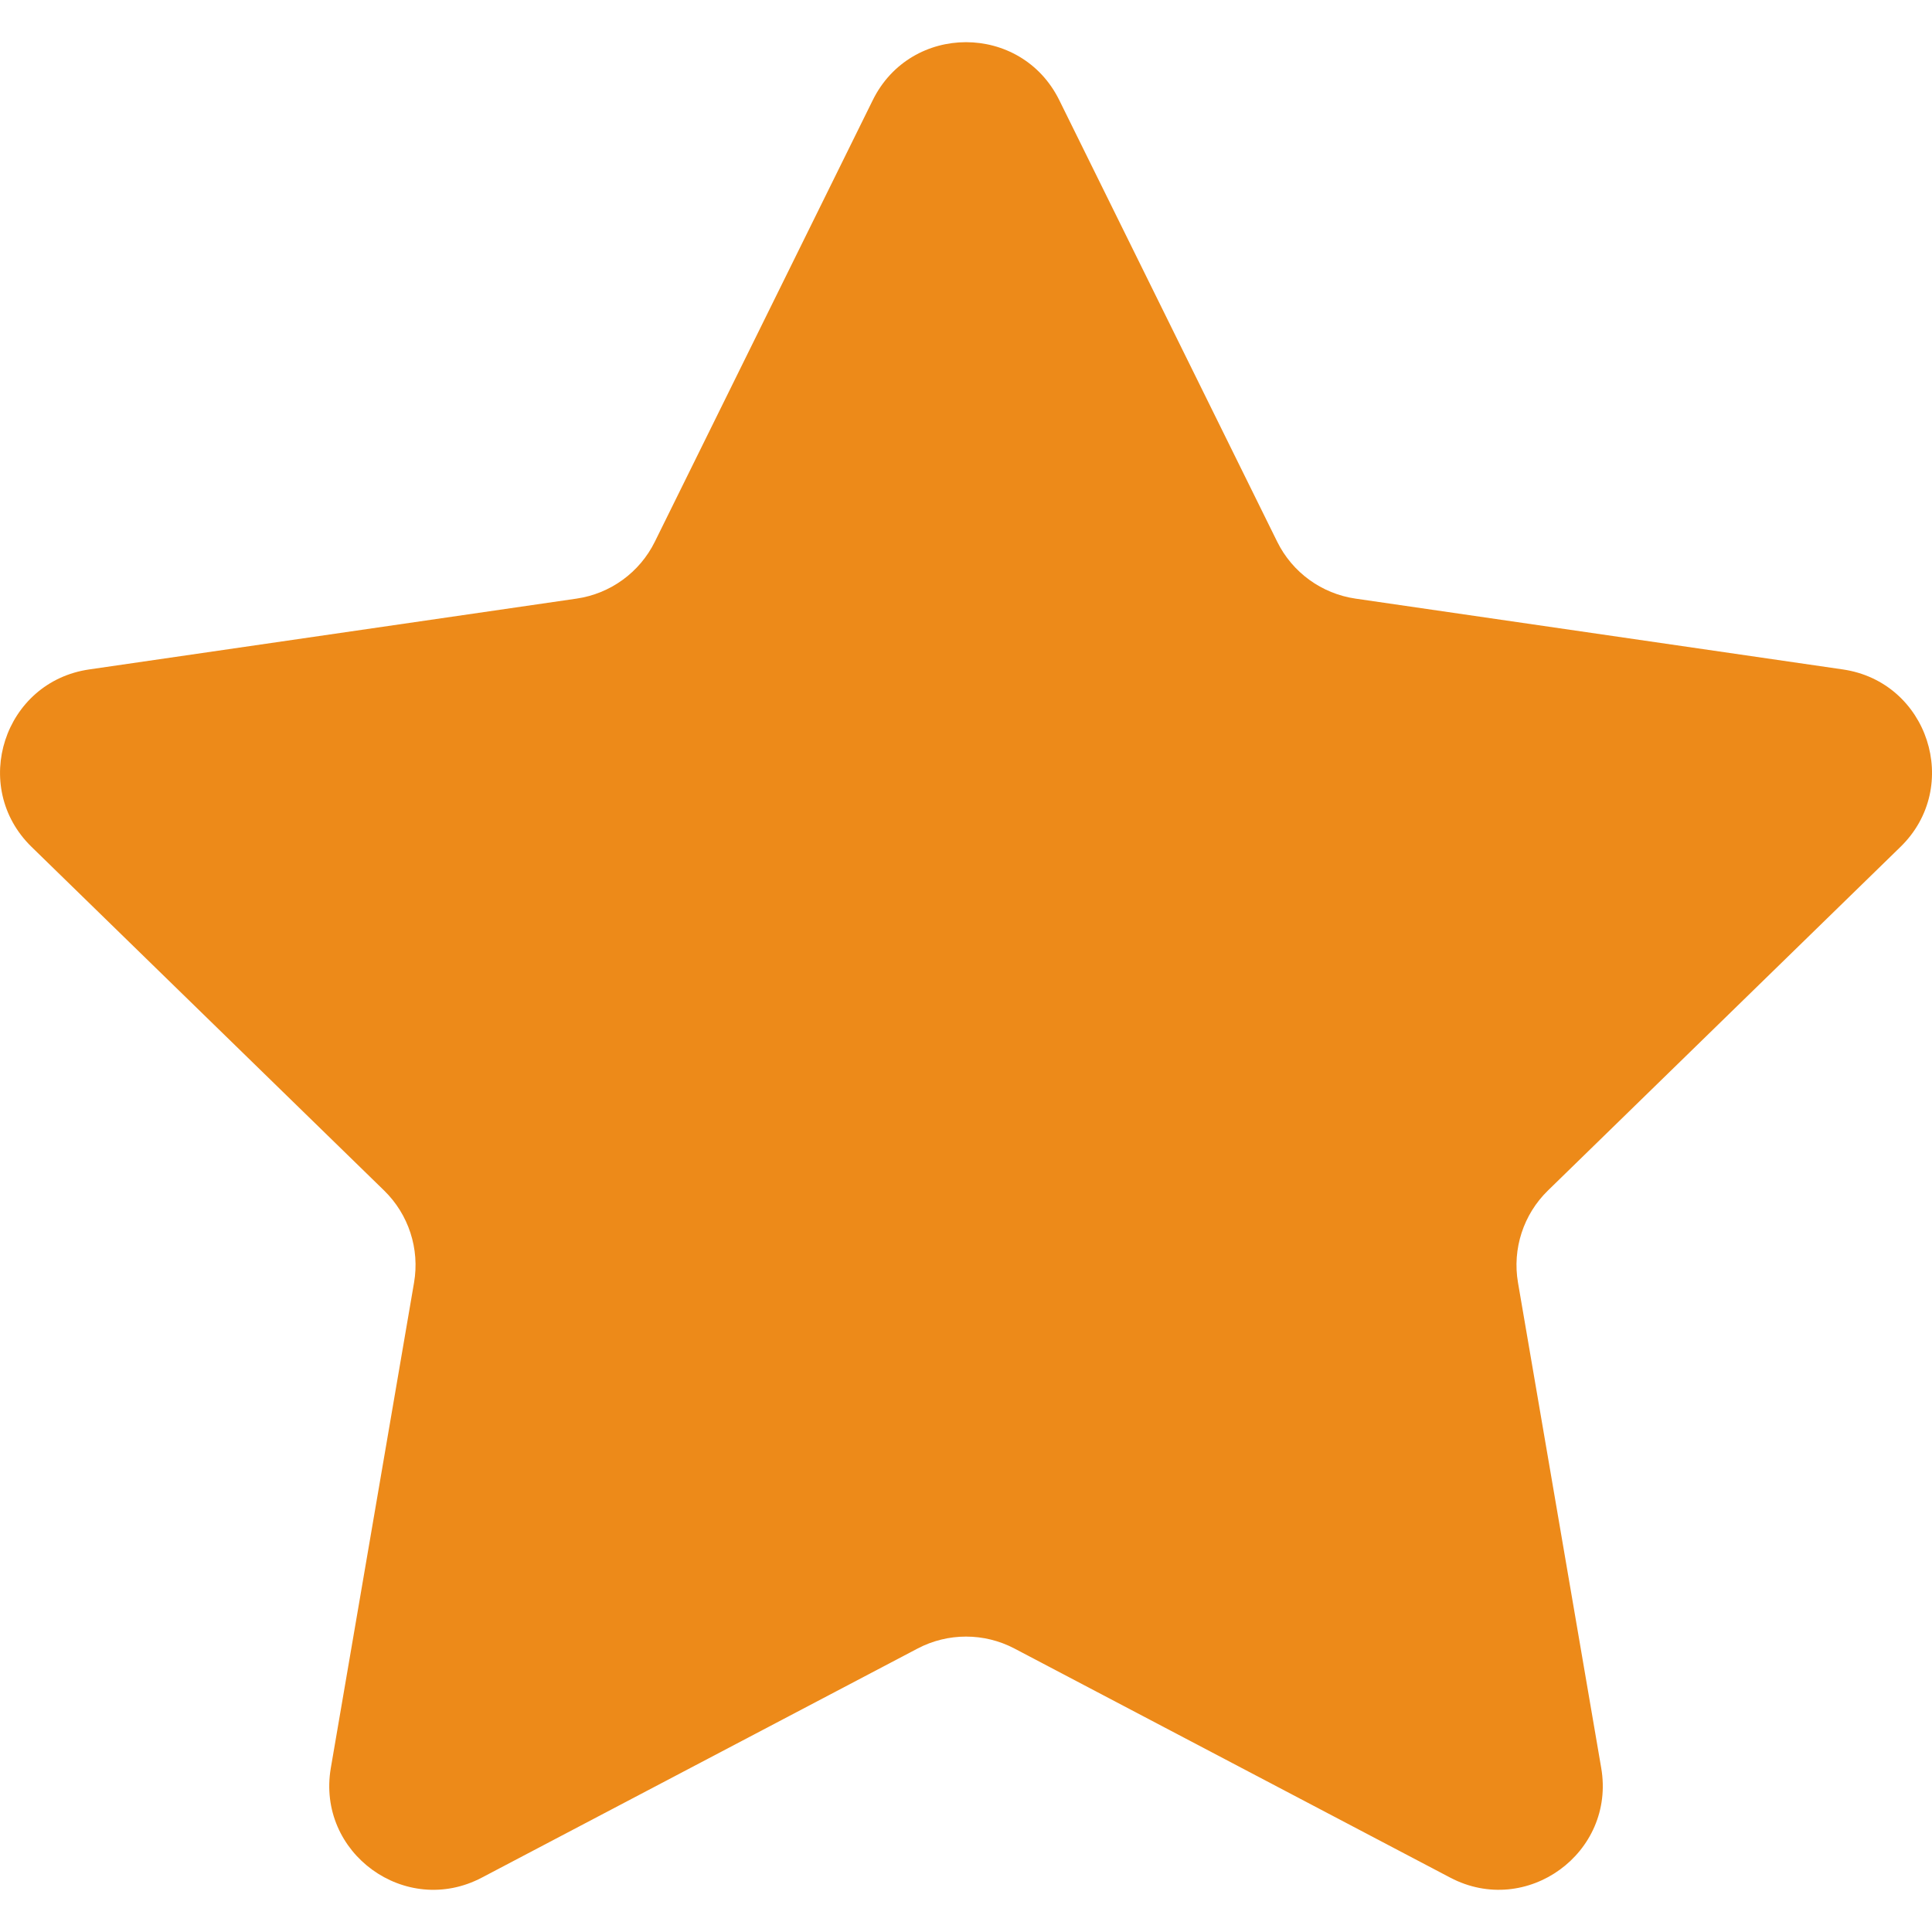
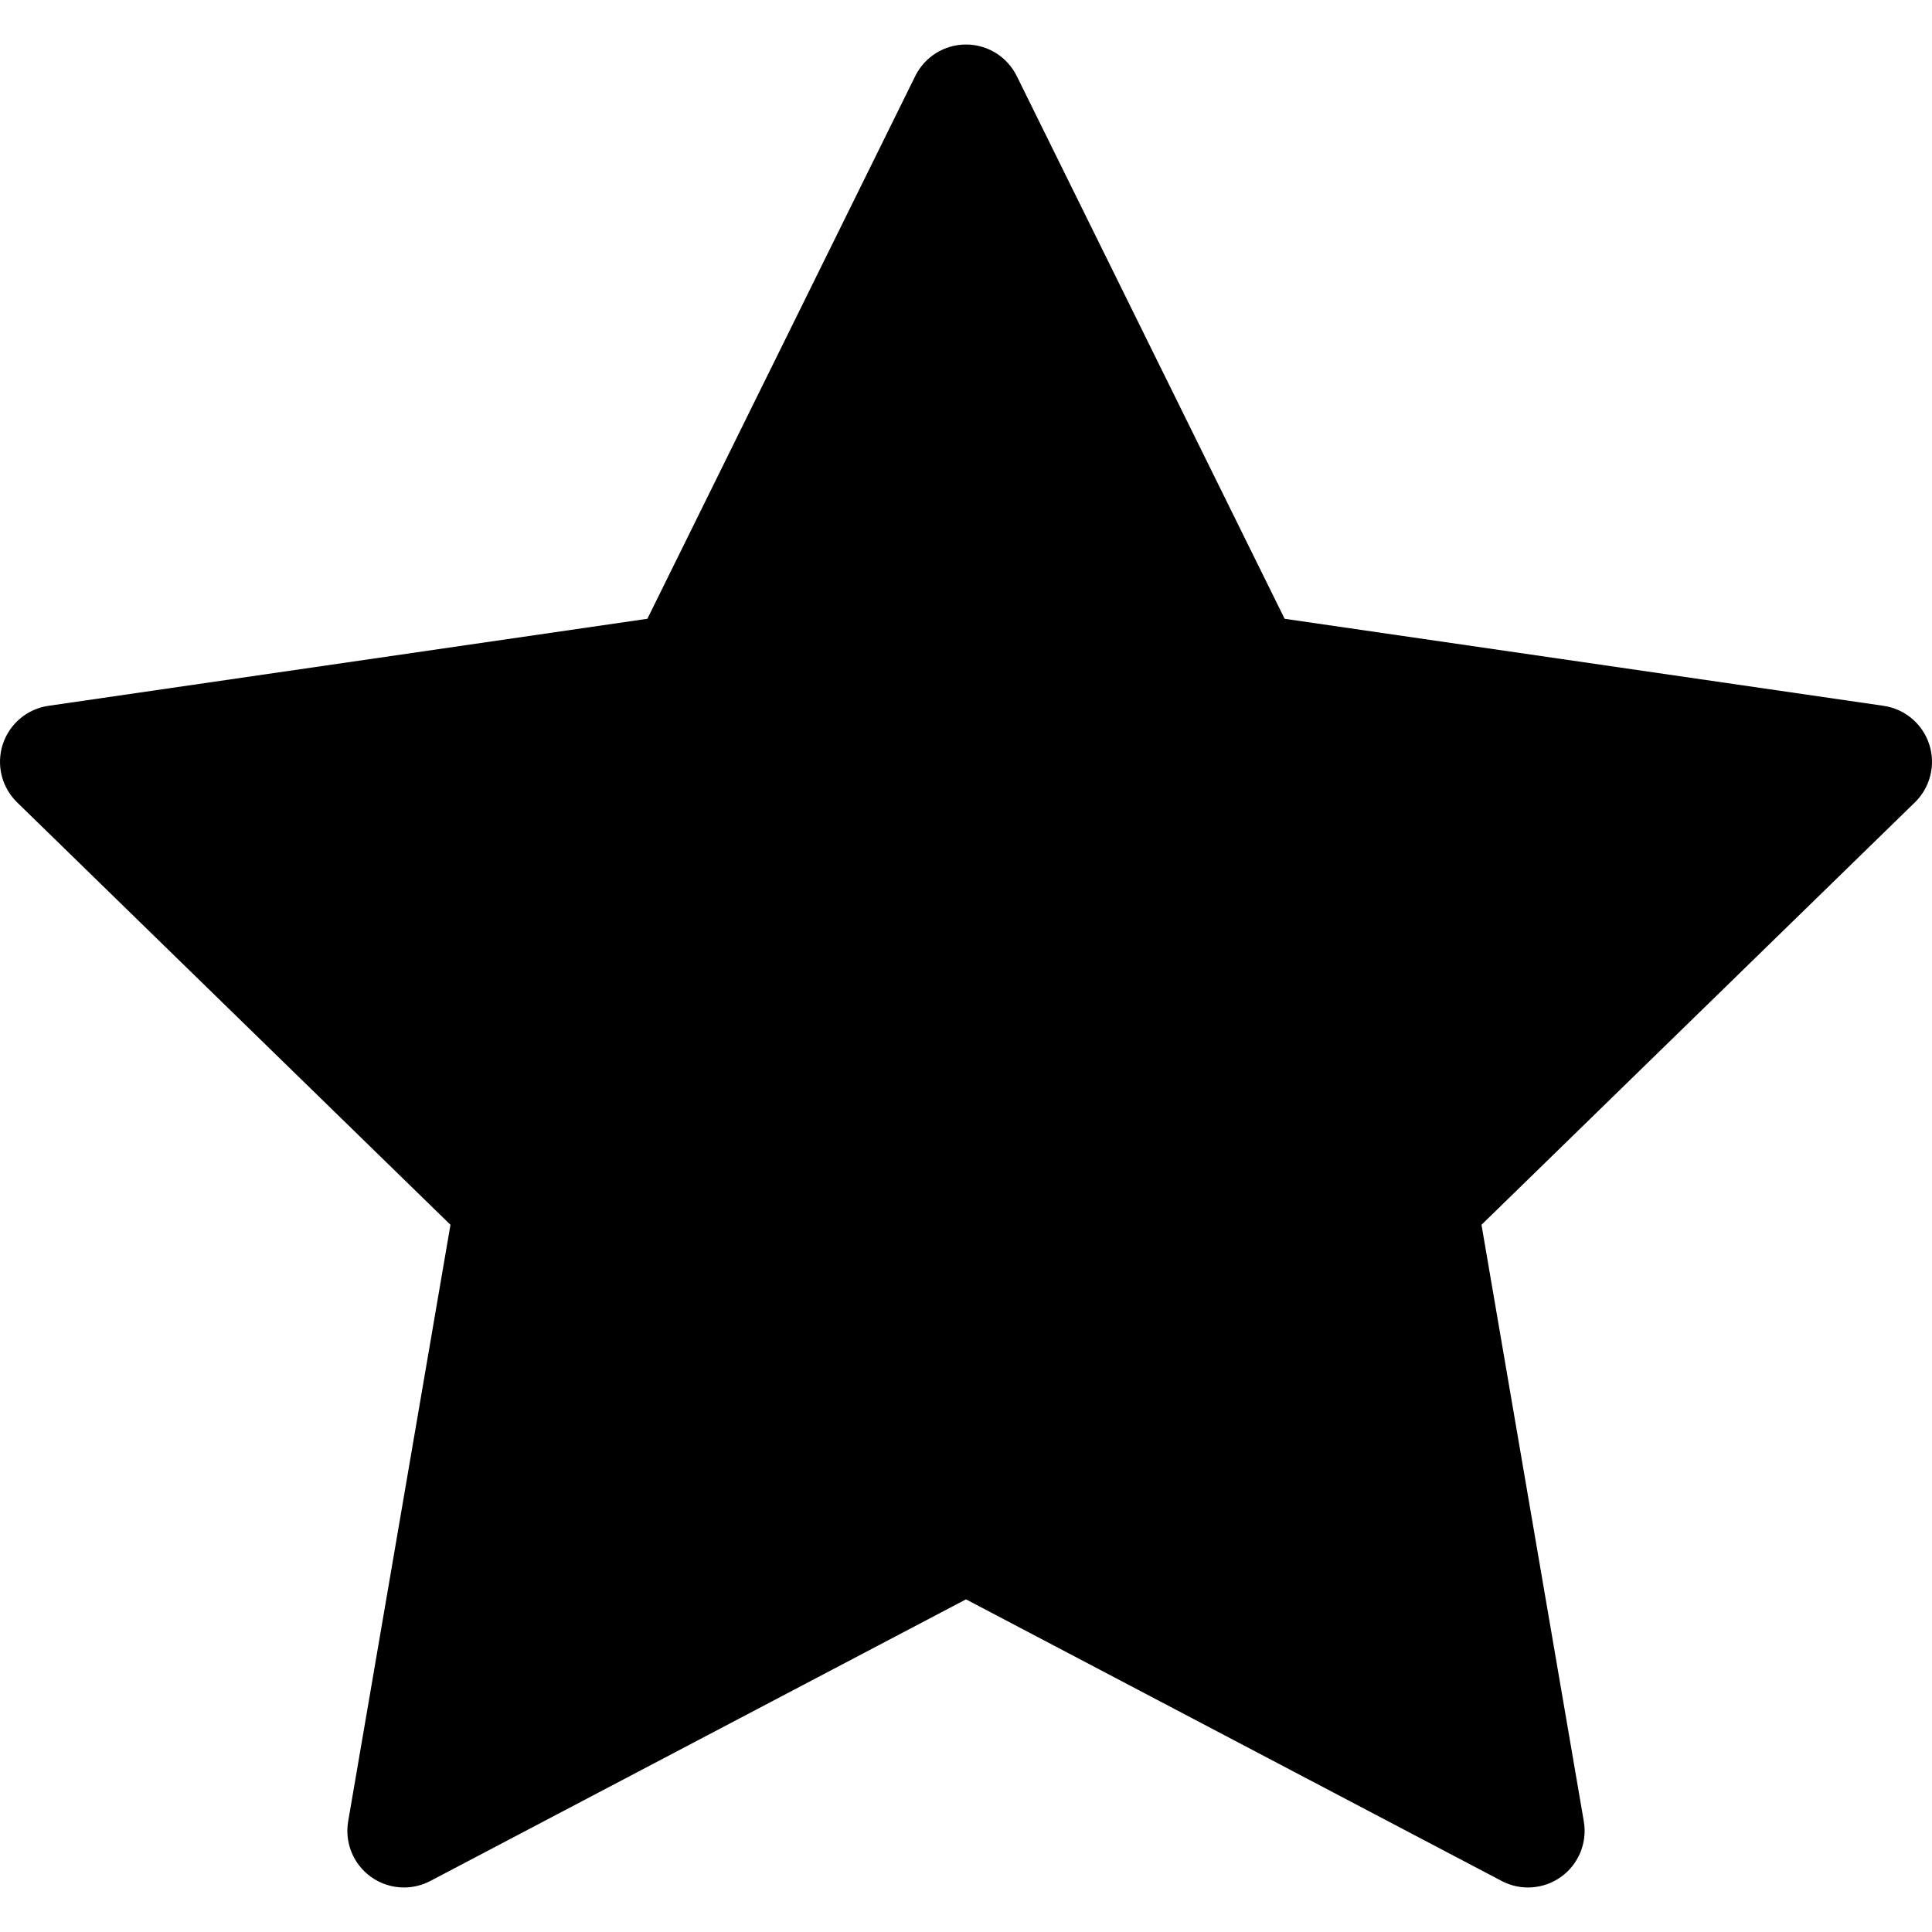
- <svg xmlns="http://www.w3.org/2000/svg" version="1.1" id="Capa_1" x="0px" y="0px" viewBox="0 0 47.94 47.94" style="enable-background:new 0 0 47.94 47.94;" xml:space="preserve">
-   <path style="fill:#ED8A19;" d="M26.285,2.486l5.407,10.956c0.376,0.762,1.103,1.29,1.944,1.412l12.091,1.757  c2.118,0.308,2.963,2.91,1.431,4.403l-8.749,8.528c-0.608,0.593-0.886,1.448-0.742,2.285l2.065,12.042  c0.362,2.109-1.852,3.717-3.746,2.722l-10.814-5.685c-0.752-0.395-1.651-0.395-2.403,0l-10.814,5.685  c-1.894,0.996-4.108-0.613-3.746-2.722l2.065-12.042c0.144-0.837-0.134-1.692-0.742-2.285l-8.749-8.528  c-1.532-1.494-0.687-4.096,1.431-4.403l12.091-1.757c0.841-0.122,1.568-0.65,1.944-1.412l5.407-10.956  C22.602,0.567,25.338,0.567,26.285,2.486z" />
+ <svg xmlns="http://www.w3.org/2000/svg" version="1.1" id="Capa_1" x="0px" y="0px" viewBox="0 0 512.002 512.002" style="enable-background:new 0 0 512.002 512.002;" xml:space="preserve">
+   <g>
+     <g>
+       <path d="M511.267,197.258c-1.764-5.431-6.457-9.389-12.107-10.209l-158.723-23.065L269.452,20.157    c-2.526-5.12-7.741-8.361-13.45-8.361c-5.71,0-10.924,3.241-13.451,8.361l-70.988,143.827l-158.72,23.065    c-5.649,0.82-10.344,4.778-12.108,10.208c-1.765,5.431-0.293,11.392,3.796,15.377l114.848,111.954L92.271,482.671    c-0.966,5.628,1.348,11.314,5.967,14.671c2.613,1.898,5.708,2.864,8.818,2.864c2.388,0,4.784-0.569,6.978-1.723l141.967-74.638    l141.961,74.637c5.055,2.657,11.178,2.215,15.797-1.141c4.619-3.356,6.934-9.044,5.969-14.672l-27.117-158.081l114.861-111.955    C511.56,208.649,513.033,202.688,511.267,197.258z" />
+     </g>
+   </g>
  <g>
</g>
  <g>
</g>
  <g>
</g>
  <g>
</g>
  <g>
</g>
  <g>
</g>
  <g>
</g>
  <g>
</g>
  <g>
</g>
  <g>
</g>
  <g>
</g>
  <g>
</g>
  <g>
</g>
  <g>
</g>
  <g>
</g>
</svg>
